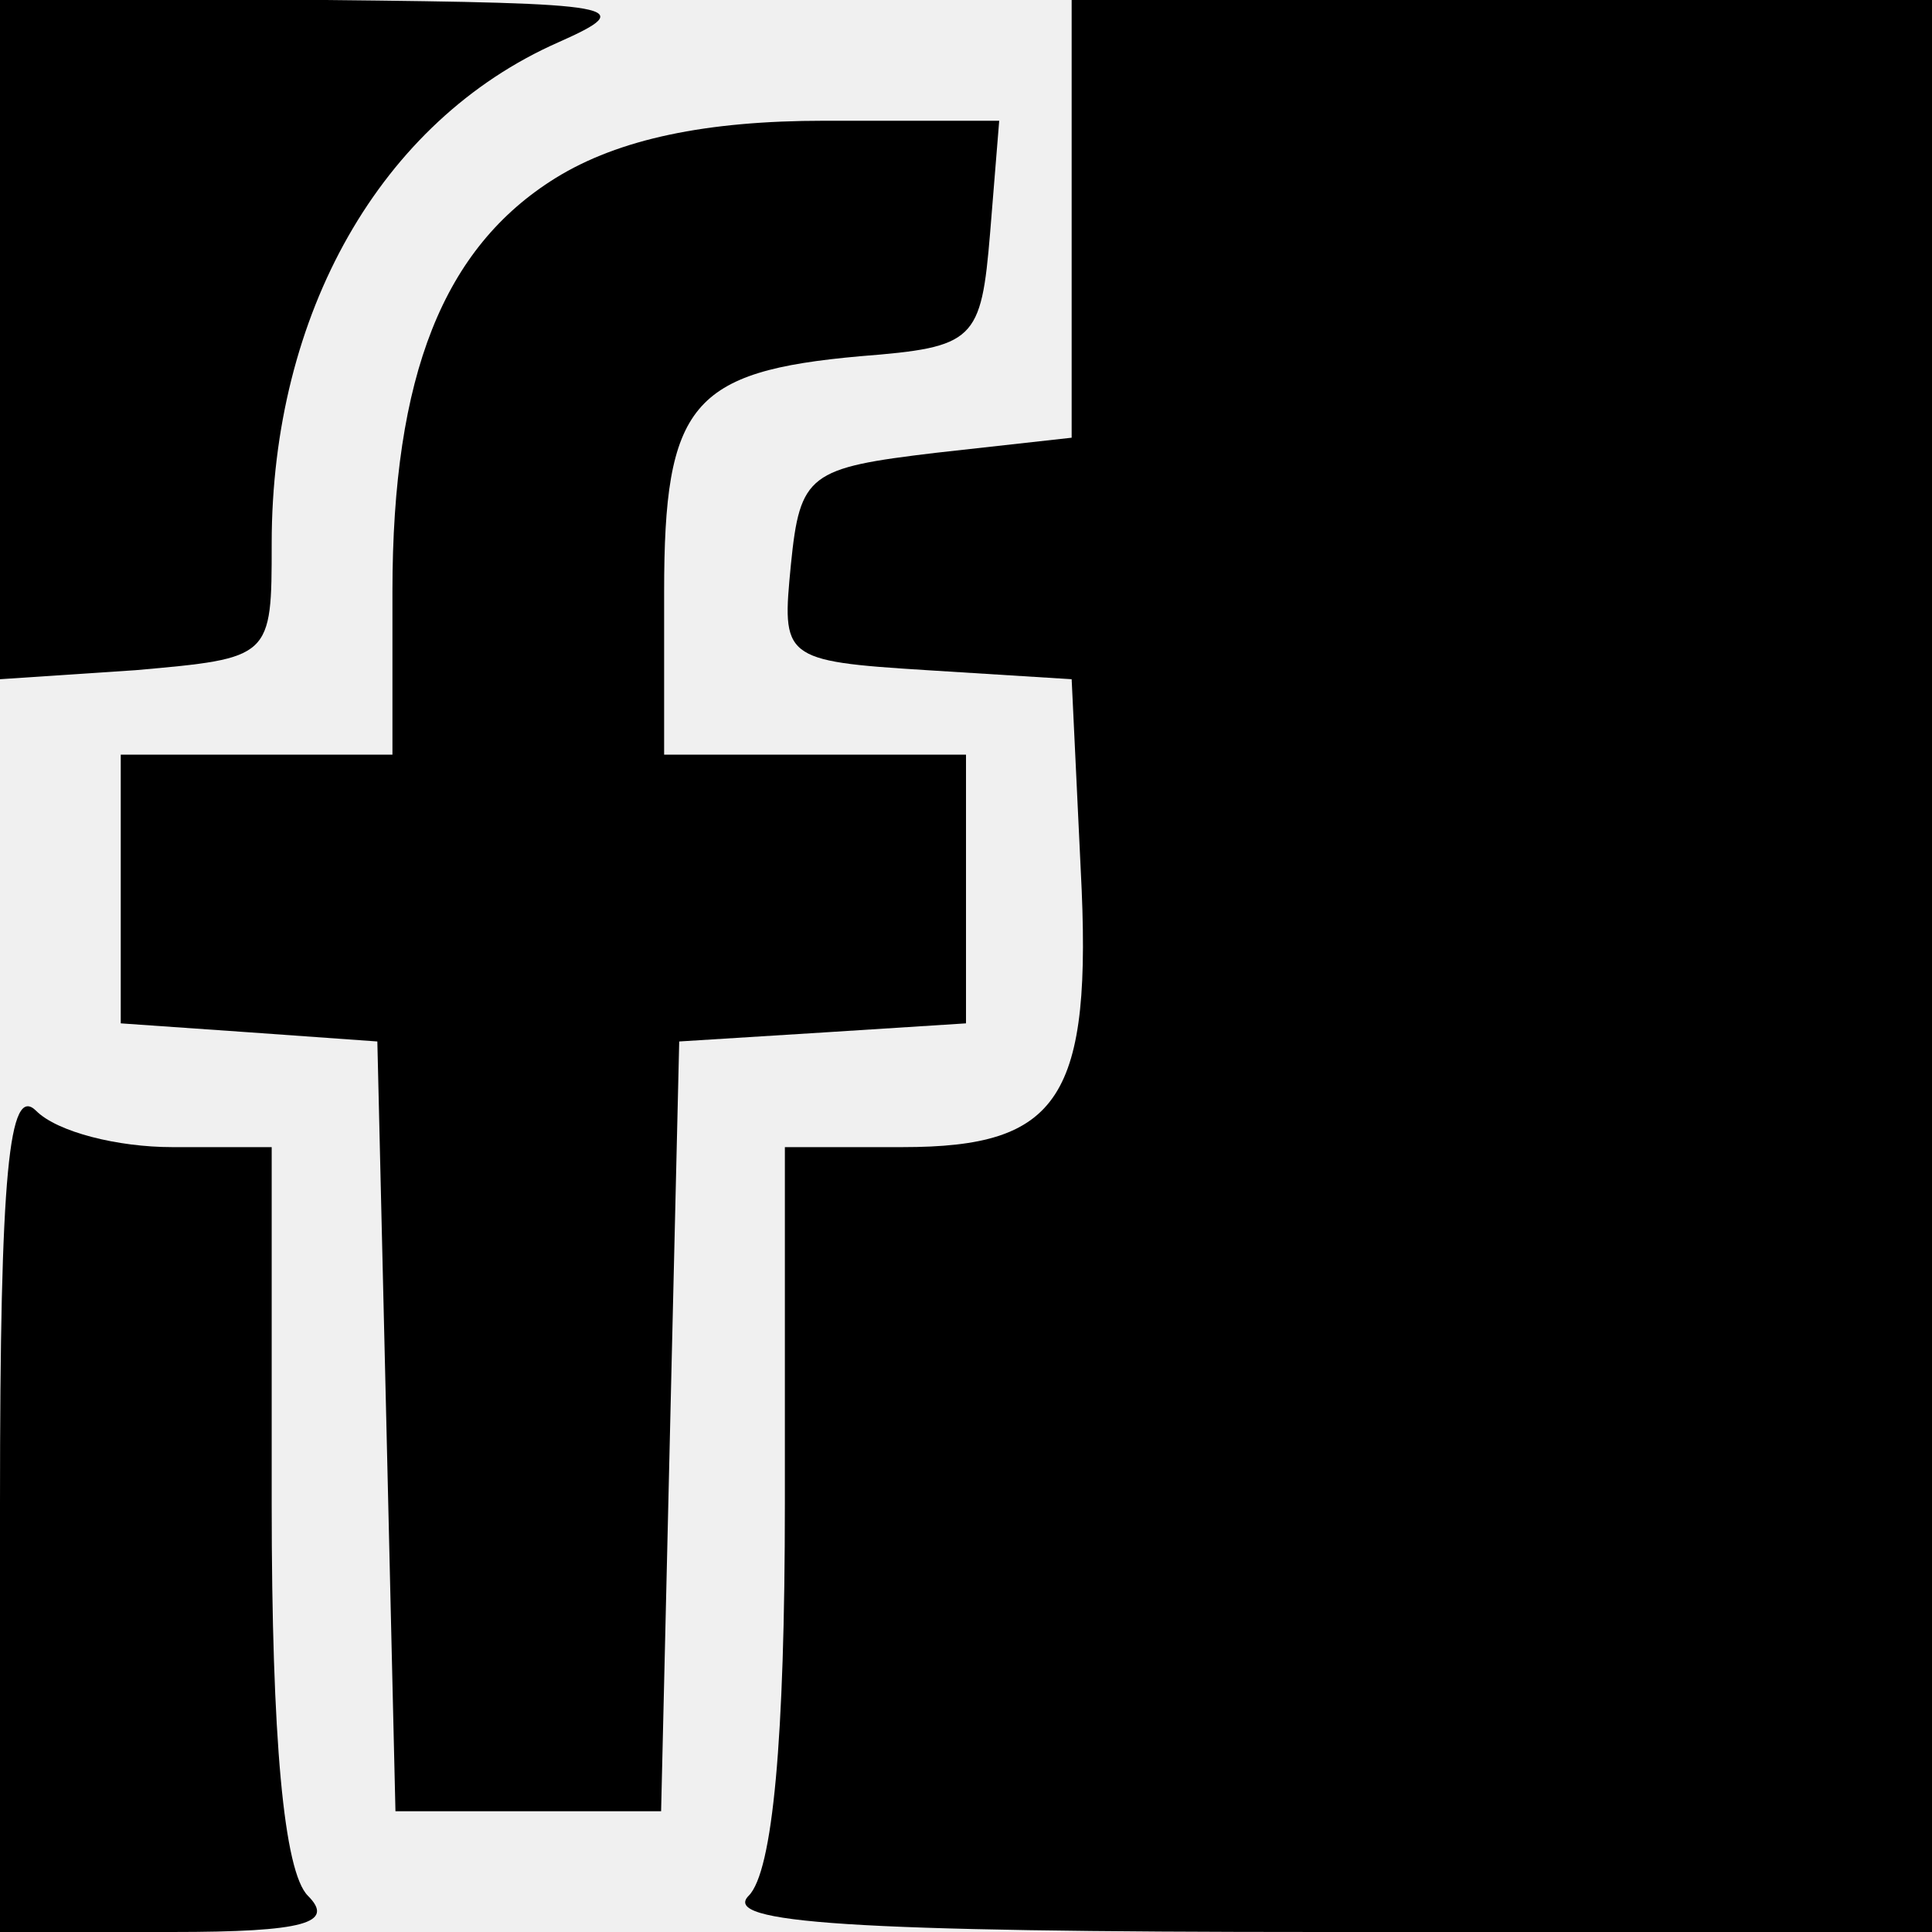
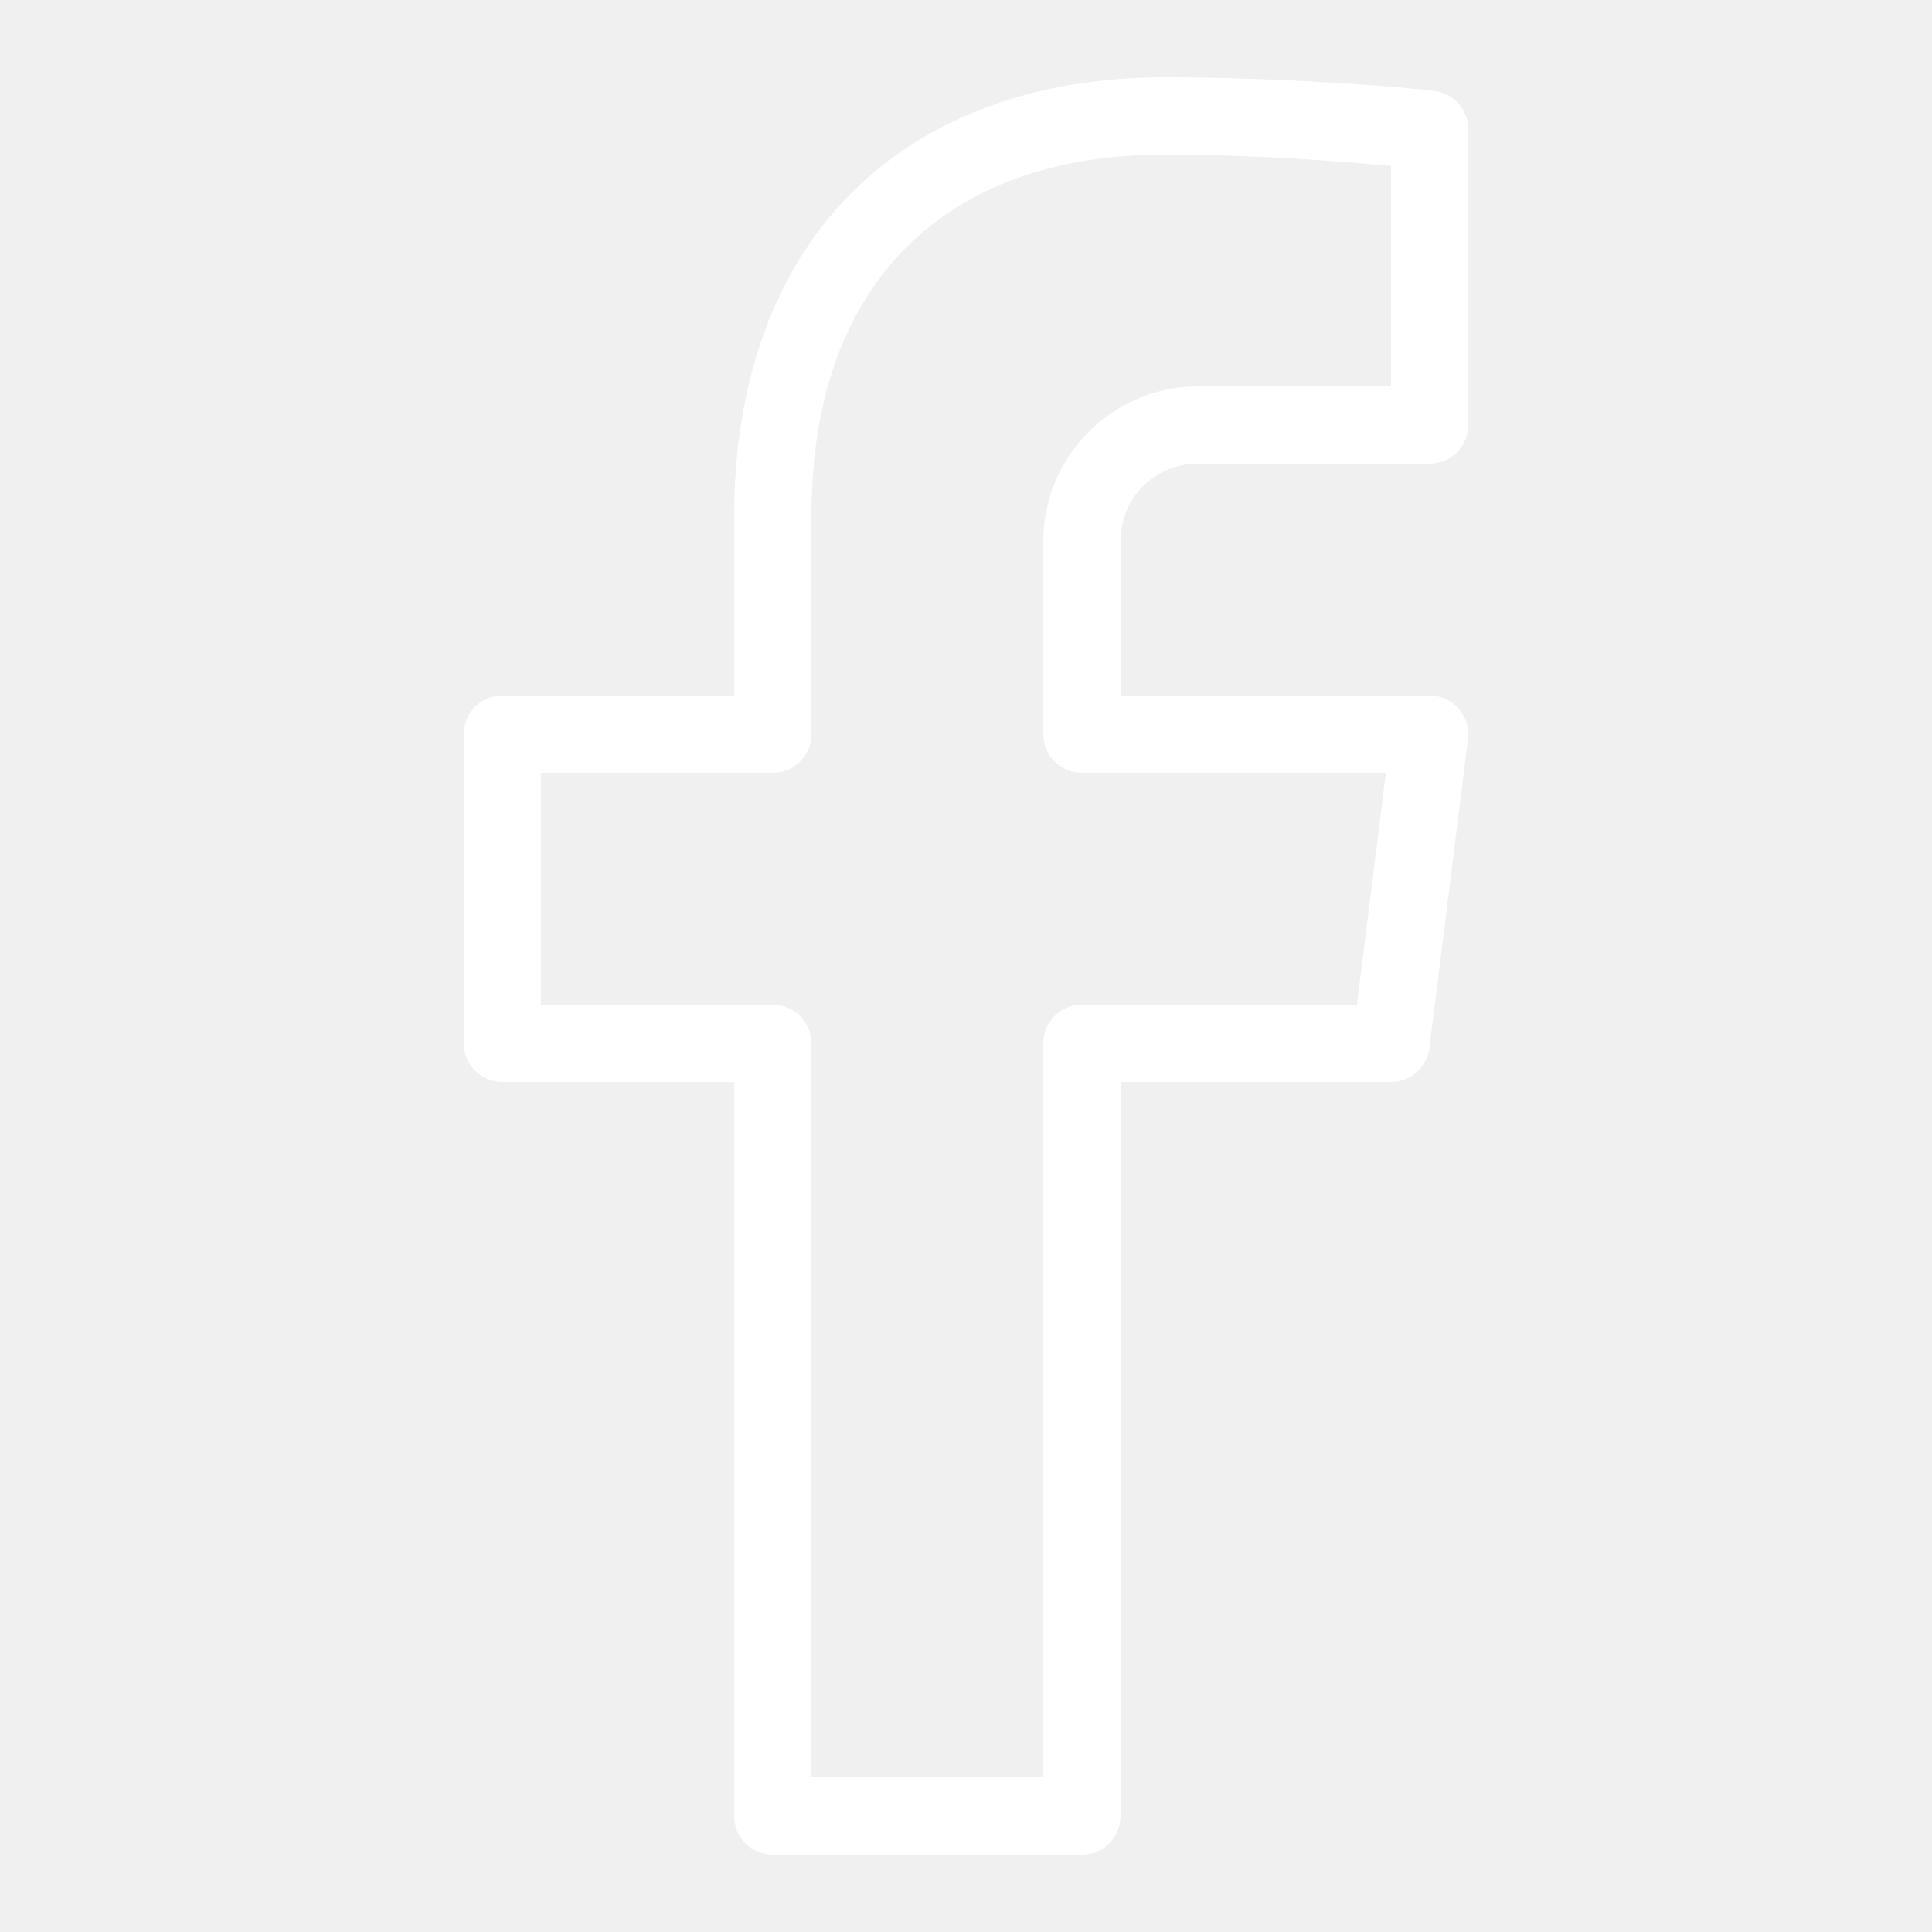
- <svg xmlns="http://www.w3.org/2000/svg" version="1.0" width="64pt" height="64pt" viewBox="0 0 64 64" preserveAspectRatio="xMidYMid meet">
-   <g transform="translate(0,64) scale(0.1,-0.1)" fill="#000000" stroke="none">
-     <path d="M0 527 l0 -112 45 3 c45 4 45 4 45 42 0 76 36 140 95 166 27 12 21 13 -77 14 l-108 0 0 -113z" />
-     <path d="M355 568 l0 -73 -45 -5 c-42 -5 -45 -7 -48 -37 -3 -31 -3 -32 45 -35 l48 -3 3 -63 c4 -76 -7 -92 -59 -92 l-39 0 0 -118 c0 -78 -4 -122 -12 -130 -9 -9 33 -12 190 -12 l202 0 0 320 0 320 -142 0 -143 0 0 -72z" />
-     <path d="M184 581 c-37 -23 -54 -65 -54 -137 l0 -54 -45 0 -45 0 0 -44 0 -45 43 -3 42 -3 3 -127 3 -128 44 0 44 0 3 128 3 127 48 3 47 3 0 45 0 44 -50 0 -50 0 0 54 c0 62 9 73 65 78 38 3 40 5 43 41 l3 37 -58 0 c-39 0 -68 -6 -89 -19z" />
-     <path d="M0 142 l0 -142 57 0 c44 0 54 3 45 12 -8 8 -12 52 -12 130 l0 118 -33 0 c-18 0 -38 5 -45 12 -9 9 -12 -20 -12 -130z" />
-   </g>
+ <svg xmlns="http://www.w3.org/2000/svg" fill="#ffffff" viewBox="0 0 50 50" width="50px" height="50px">
+   <path d="M 30.141 2 C 26.87 2 24.045 2.997 22.062 4.967 C 20.08 6.937 19 9.824 19 13.367 L 19 18 L 13 18 A 1 1 0 0 0 12 19 L 12 27 A 1 1 0 0 0 13 28 L 19 28 L 19 47 A 1 1 0 0 0 20 48 L 28 48 A 1 1 0 0 0 29 47 L 29 28 L 36 28 A 1 1 0 0 0 36.992 27.125 L 37.992 19.125 A 1 1 0 0 0 37 18 L 29 18 L 29 14 C 29 12.883 29.883 12 31 12 L 37 12 A 1 1 0 0 0 38 11 L 38 3.346 A 1 1 0 0 0 37.131 2.355 C 36.247 2.238 33.057 2 30.141 2 z M 30.141 4 C 32.578 4 34.935 4.195 36 4.295 L 36 10 L 31 10 C 28.803 10 27 11.803 27 14 L 27 19 A 1 1 0 0 0 28 20 L 35.867 20 L 35.117 26 L 28 26 A 1 1 0 0 0 27 27 L 27 46 L 21 46 L 21 27 A 1 1 0 0 0 20 26 L 14 26 L 14 20 L 20 20 A 1 1 0 0 0 21 19 L 21 13.367 C 21 10.223 21.92 7.927 23.473 6.385 C 25.025 4.843 27.27 4 30.141 4 z" />
</svg>
